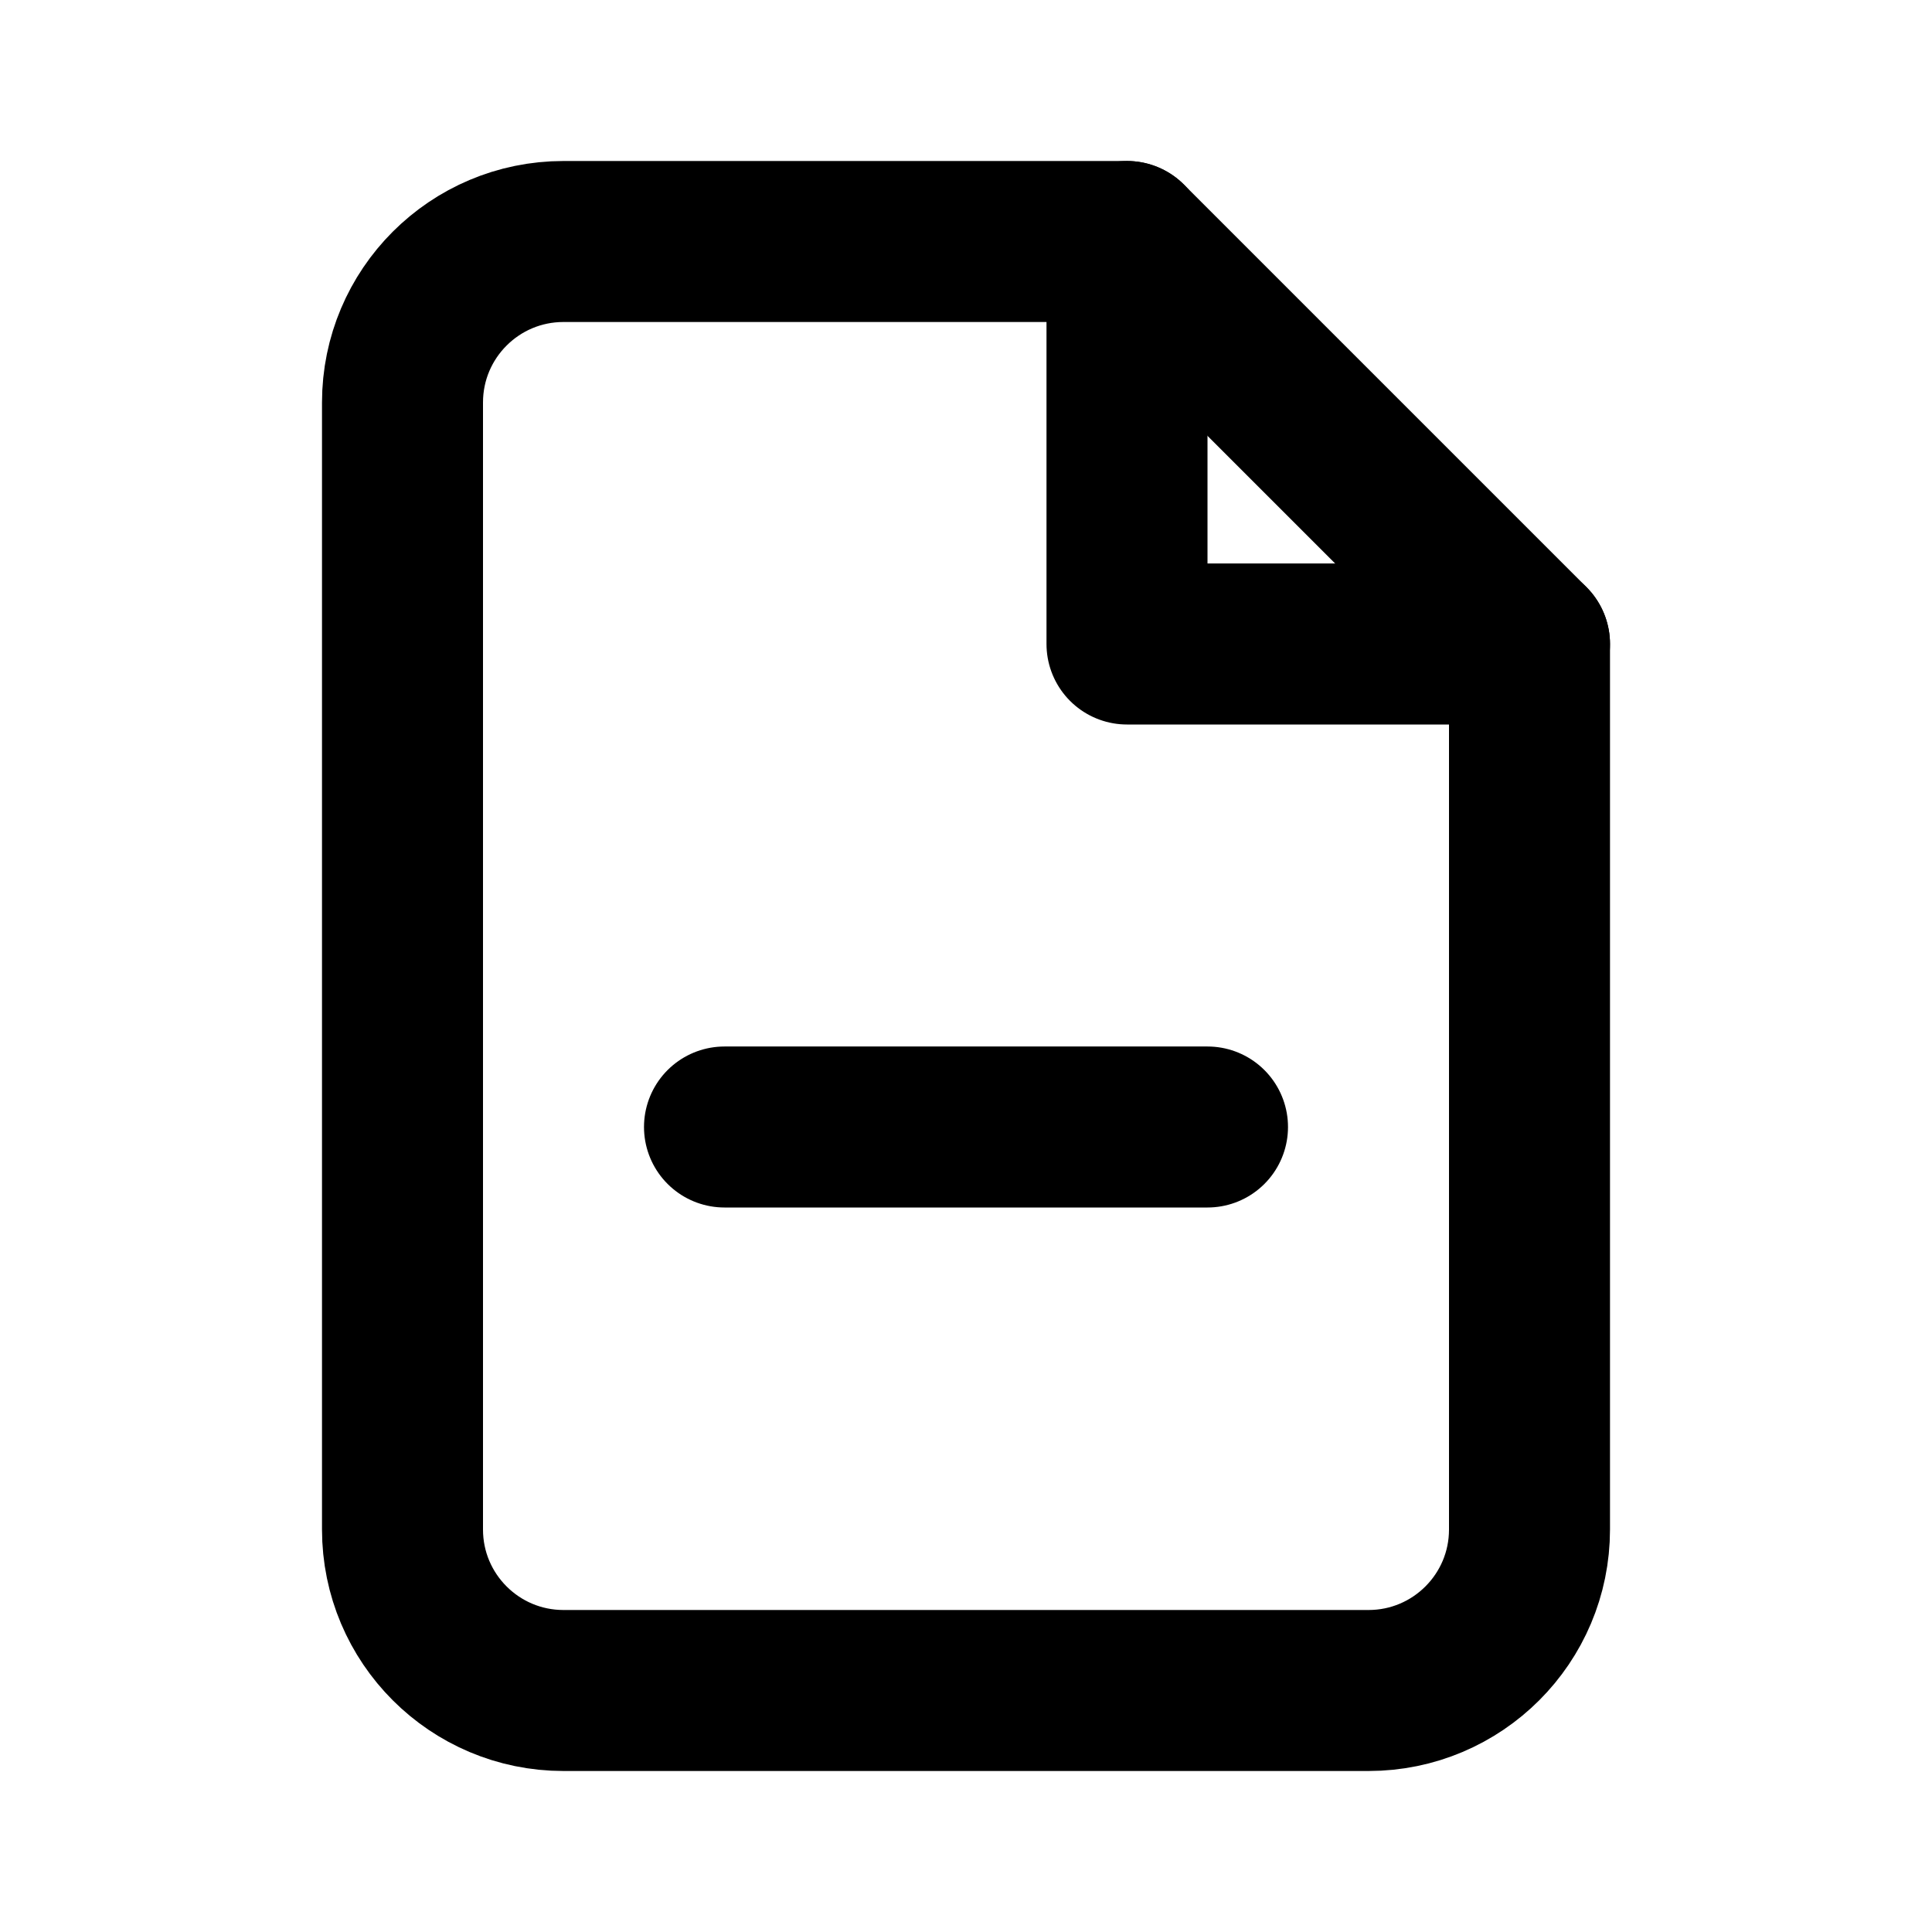
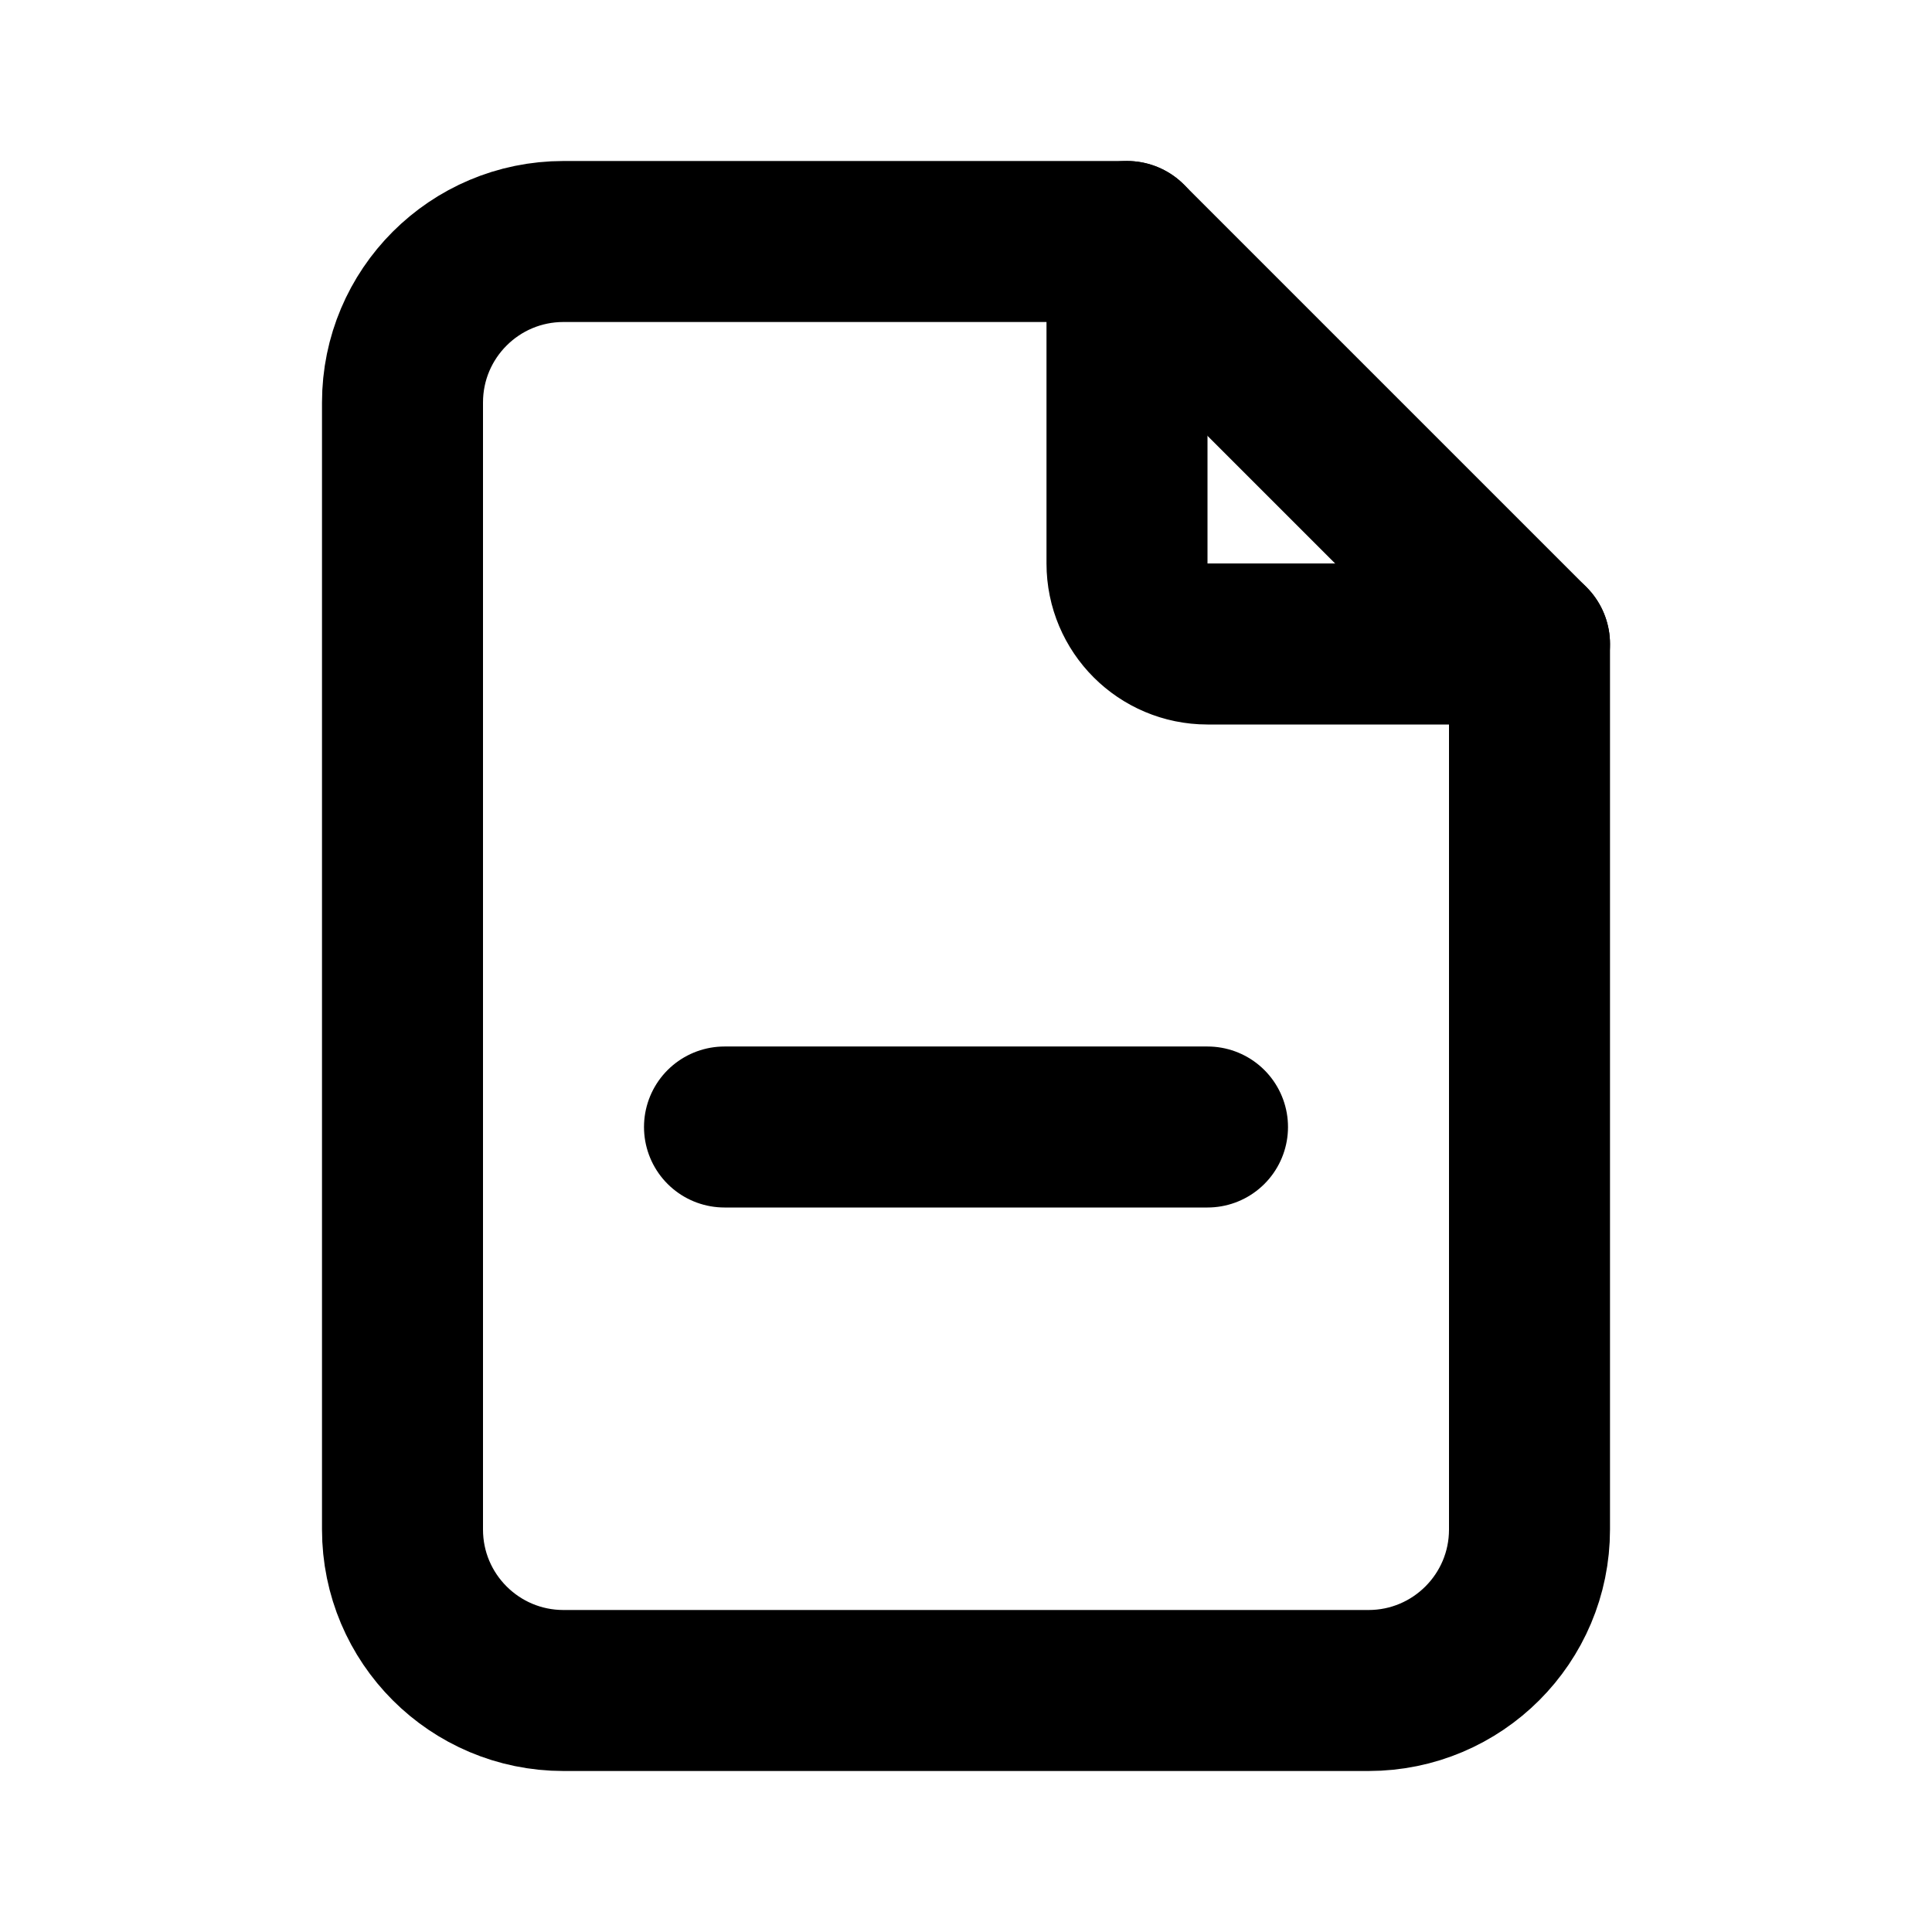
<svg xmlns="http://www.w3.org/2000/svg" class="icon icon-tabler icon-tabler-file-minus" width="24" height="24" viewBox="0 0 24 24" stroke-width="2" stroke="currentColor" fill="none" stroke-linecap="round" stroke-linejoin="round">
  <path stroke="none" d="M0 0h24v24H0z" />
-   <polyline points="14 3 14 8 19 8" />
+   <path d="M14 3v4a1 1 0 0 0 1 1h4" />
  <path d="M17 21h-10a2 2 0 0 1 -2 -2v-14a2 2 0 0 1 2 -2h7l5 5v11a2 2 0 0 1 -2 2z" />
  <line x1="9" y1="14" x2="15" y2="14" />
</svg>
